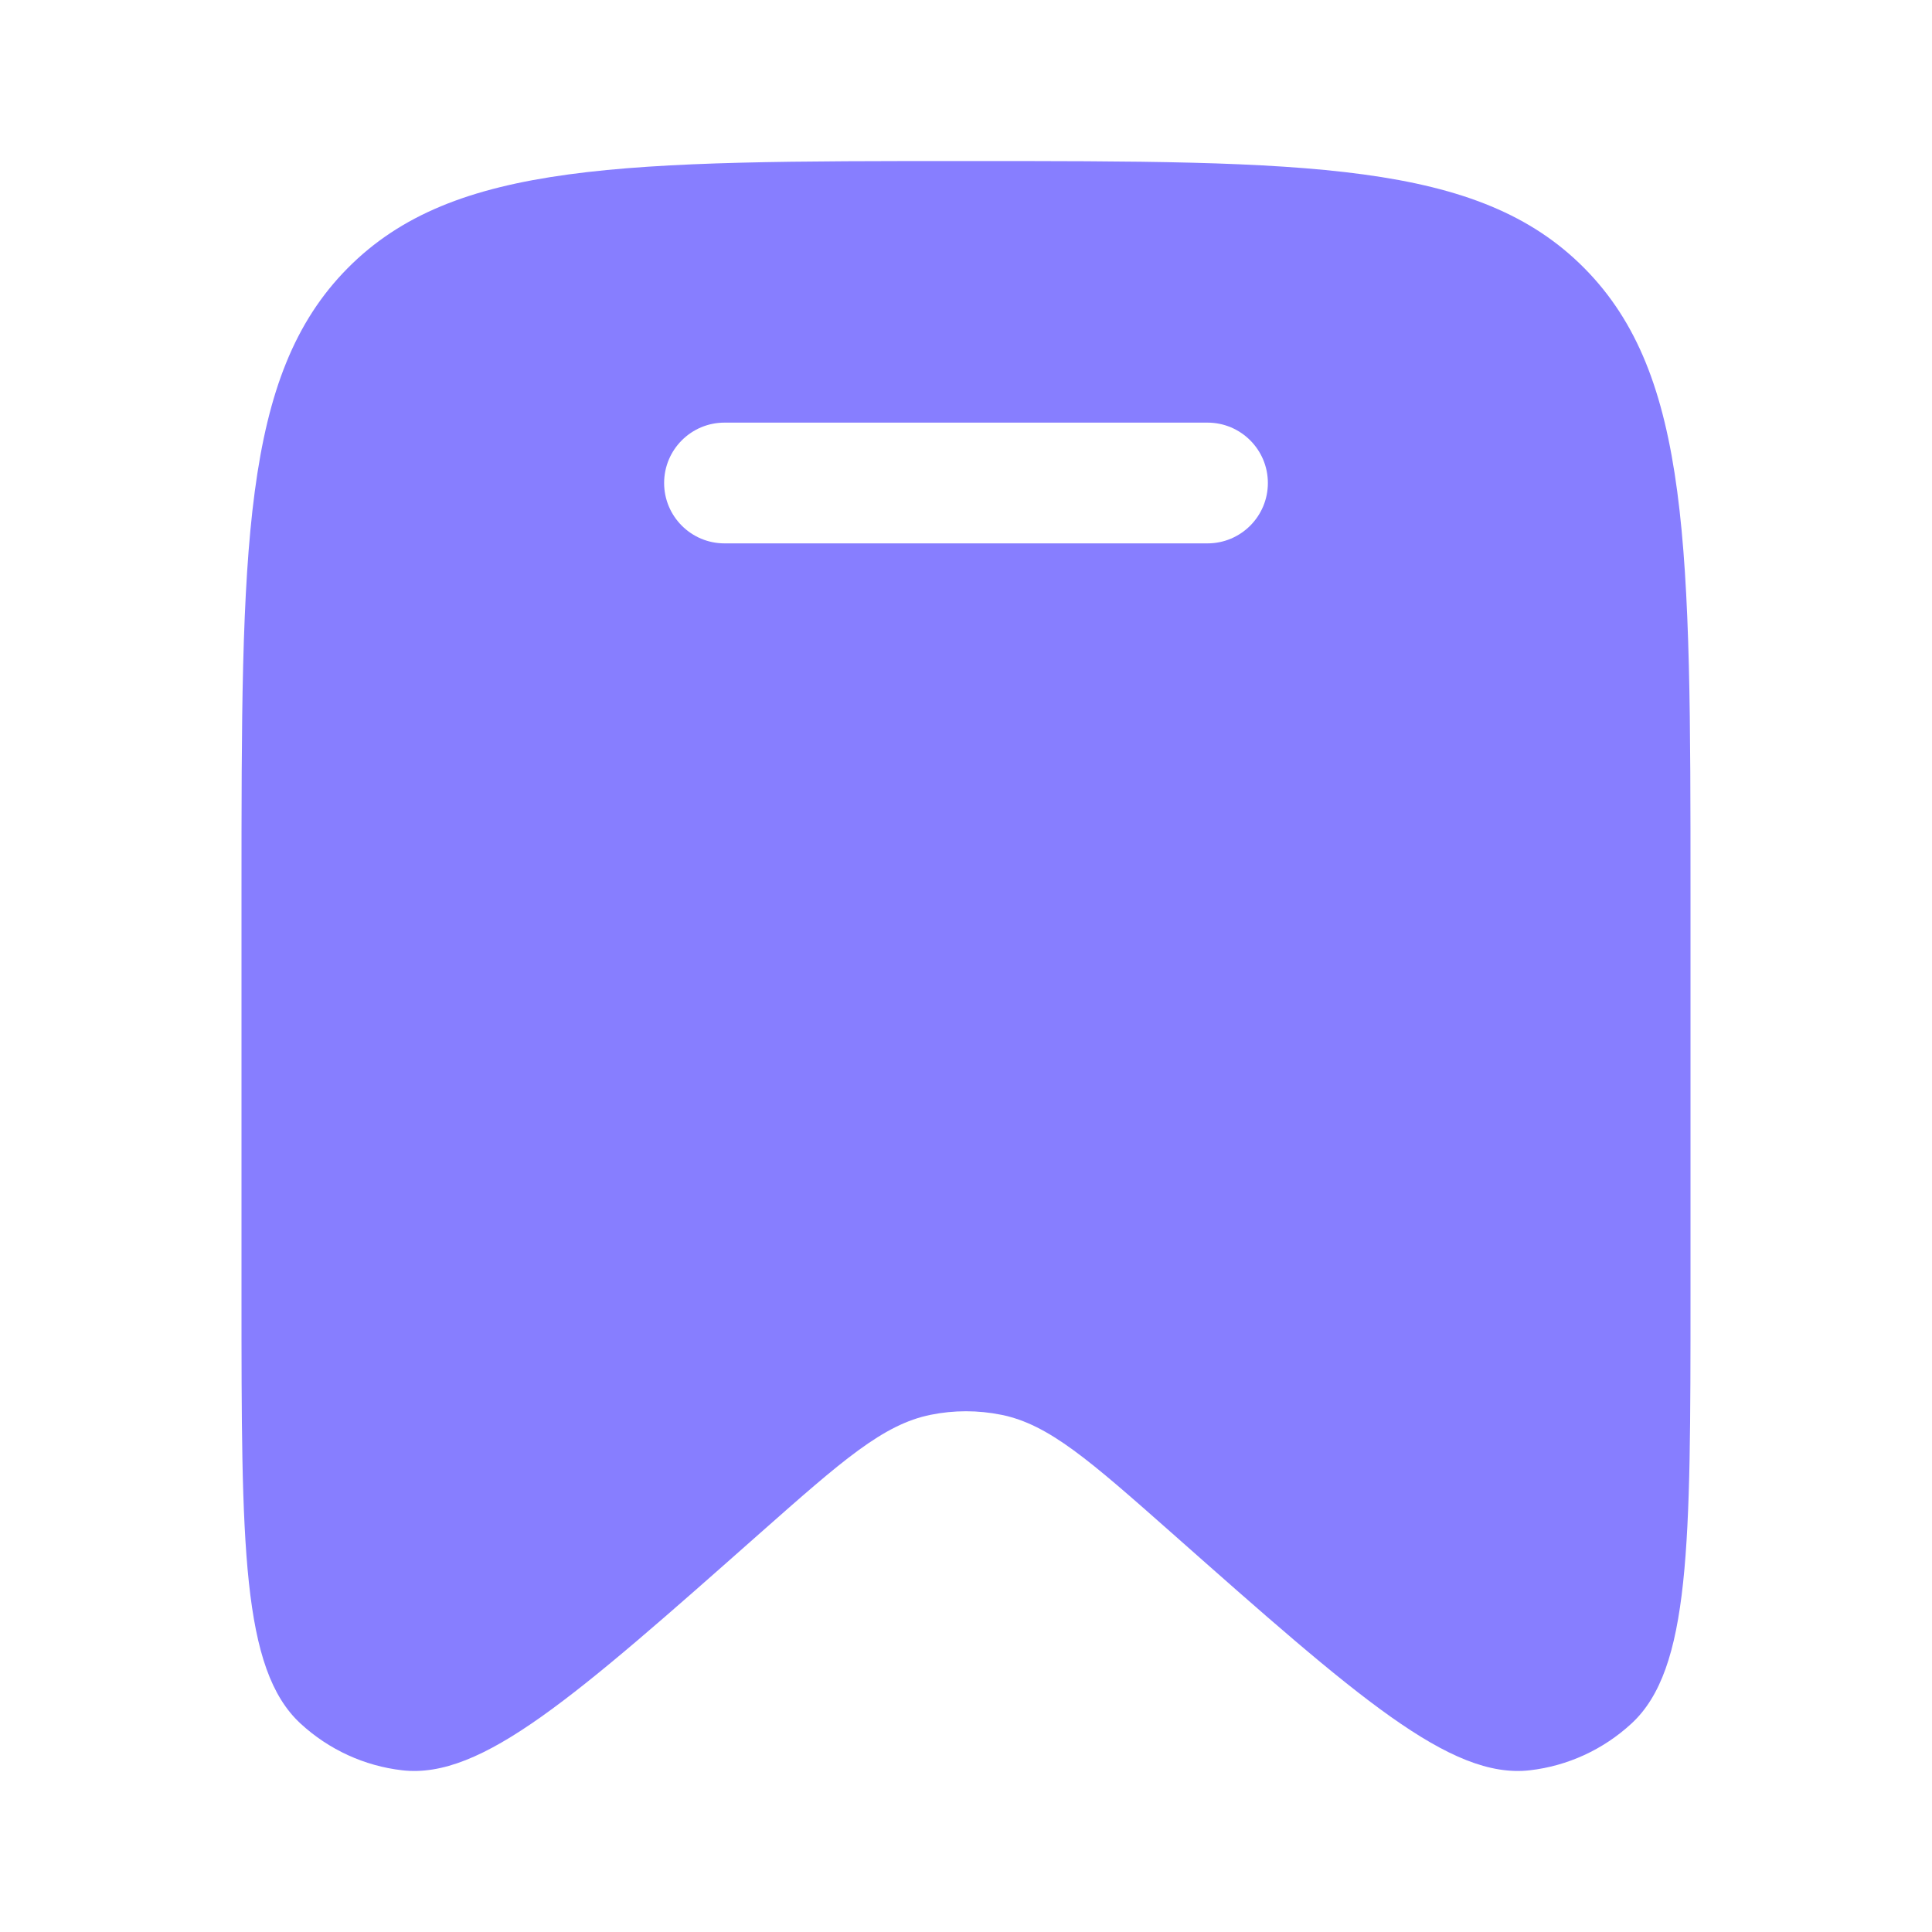
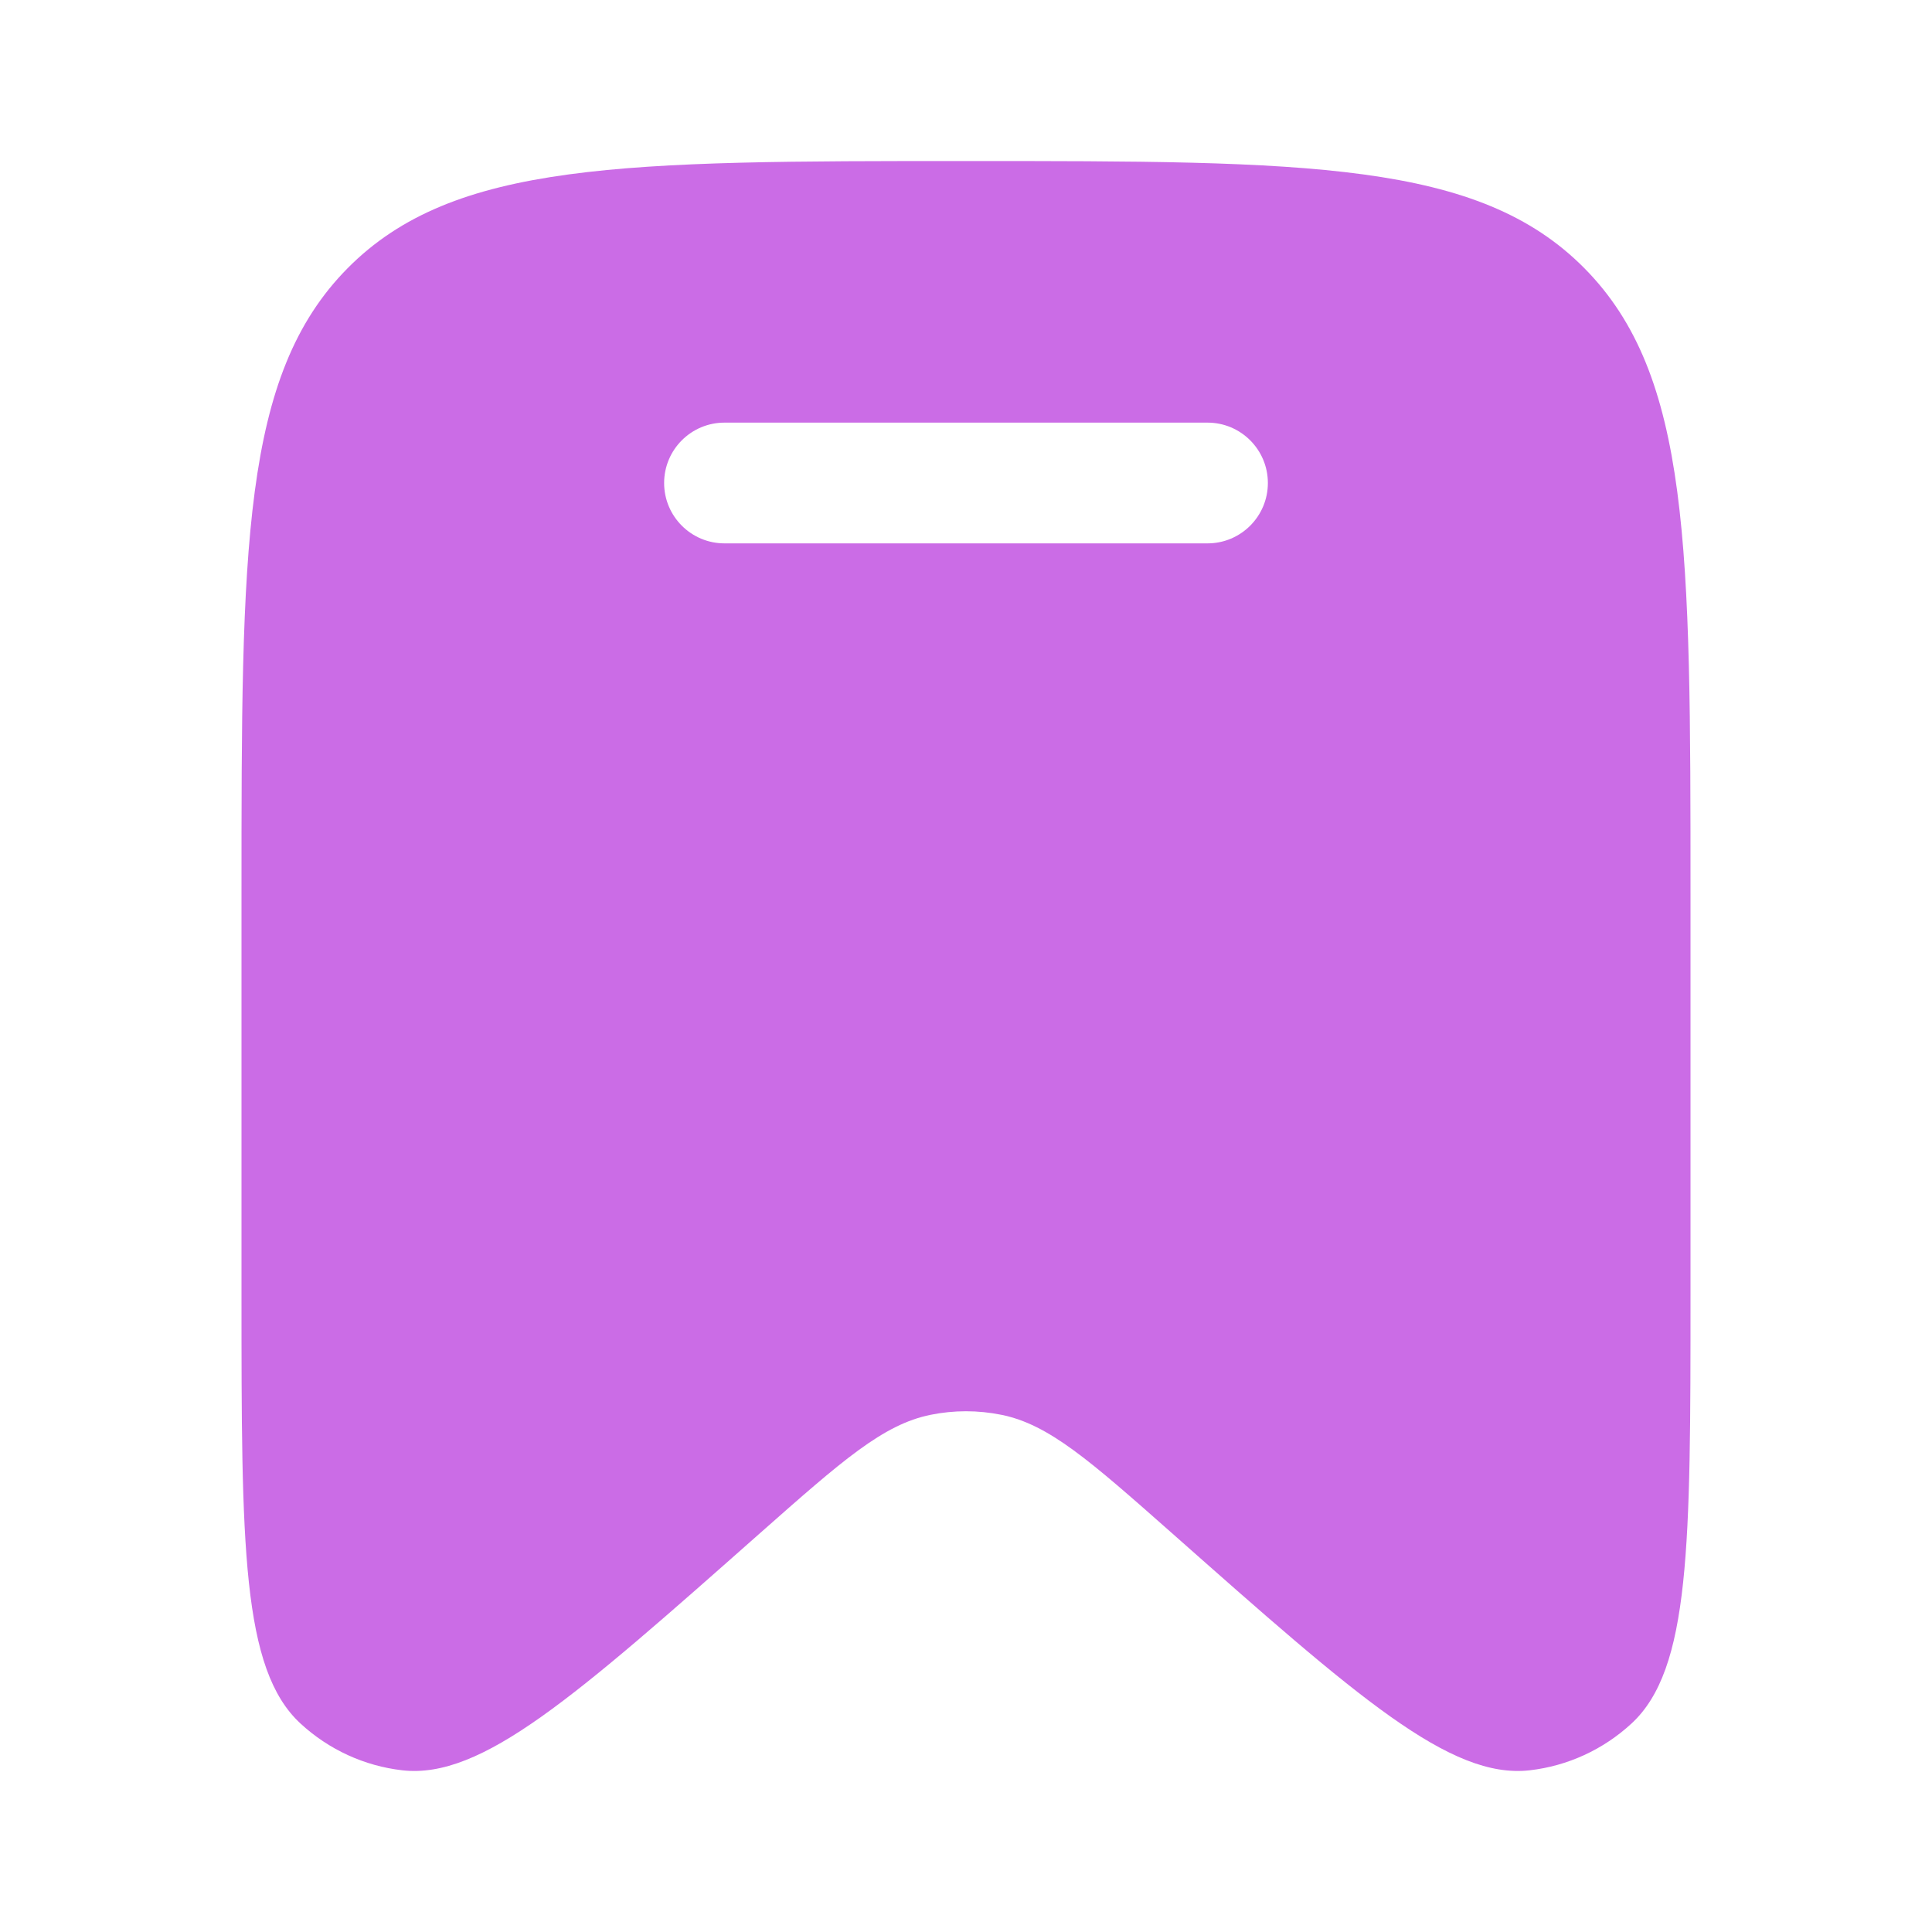
<svg xmlns="http://www.w3.org/2000/svg" width="20" height="20" viewBox="0 0 20 20" fill="none">
-   <path fill-rule="evenodd" clip-rule="evenodd" d="M17.5 9.248V13.409C17.5 15.989 17.5 17.28 16.888 17.843C16.596 18.112 16.228 18.281 15.836 18.326C15.013 18.42 14.053 17.571 12.132 15.871C11.282 15.12 10.858 14.745 10.366 14.646C10.124 14.597 9.875 14.597 9.634 14.646C9.142 14.745 8.718 15.12 7.868 15.871C5.947 17.571 4.987 18.42 4.164 18.326C3.772 18.281 3.404 18.112 3.112 17.843C2.5 17.28 2.5 15.989 2.5 13.409V9.248C2.5 5.674 2.5 3.887 3.598 2.777C4.697 1.667 6.464 1.667 10 1.667C13.536 1.667 15.303 1.667 16.402 2.777C17.5 3.887 17.5 5.674 17.5 9.248ZM6.875 5C6.875 4.655 7.155 4.375 7.5 4.375H12.5C12.845 4.375 13.125 4.655 13.125 5C13.125 5.345 12.845 5.625 12.5 5.625H7.5C7.155 5.625 6.875 5.345 6.875 5Z" fill="#877EFF" />
+   <path fill-rule="evenodd" clip-rule="evenodd" d="M17.5 9.248V13.409C17.5 15.989 17.5 17.28 16.888 17.843C16.596 18.112 16.228 18.281 15.836 18.326C15.013 18.42 14.053 17.571 12.132 15.871C11.282 15.12 10.858 14.745 10.366 14.646C10.124 14.597 9.875 14.597 9.634 14.646C9.142 14.745 8.718 15.12 7.868 15.871C5.947 17.571 4.987 18.42 4.164 18.326C3.772 18.281 3.404 18.112 3.112 17.843C2.5 17.28 2.5 15.989 2.5 13.409V9.248C2.5 5.674 2.5 3.887 3.598 2.777C4.697 1.667 6.464 1.667 10 1.667C13.536 1.667 15.303 1.667 16.402 2.777C17.5 3.887 17.5 5.674 17.5 9.248ZM6.875 5C6.875 4.655 7.155 4.375 7.5 4.375H12.5C12.845 4.375 13.125 4.655 13.125 5C13.125 5.345 12.845 5.625 12.5 5.625H7.5C7.155 5.625 6.875 5.345 6.875 5Z" fill="#CB6CE6" />
</svg>
